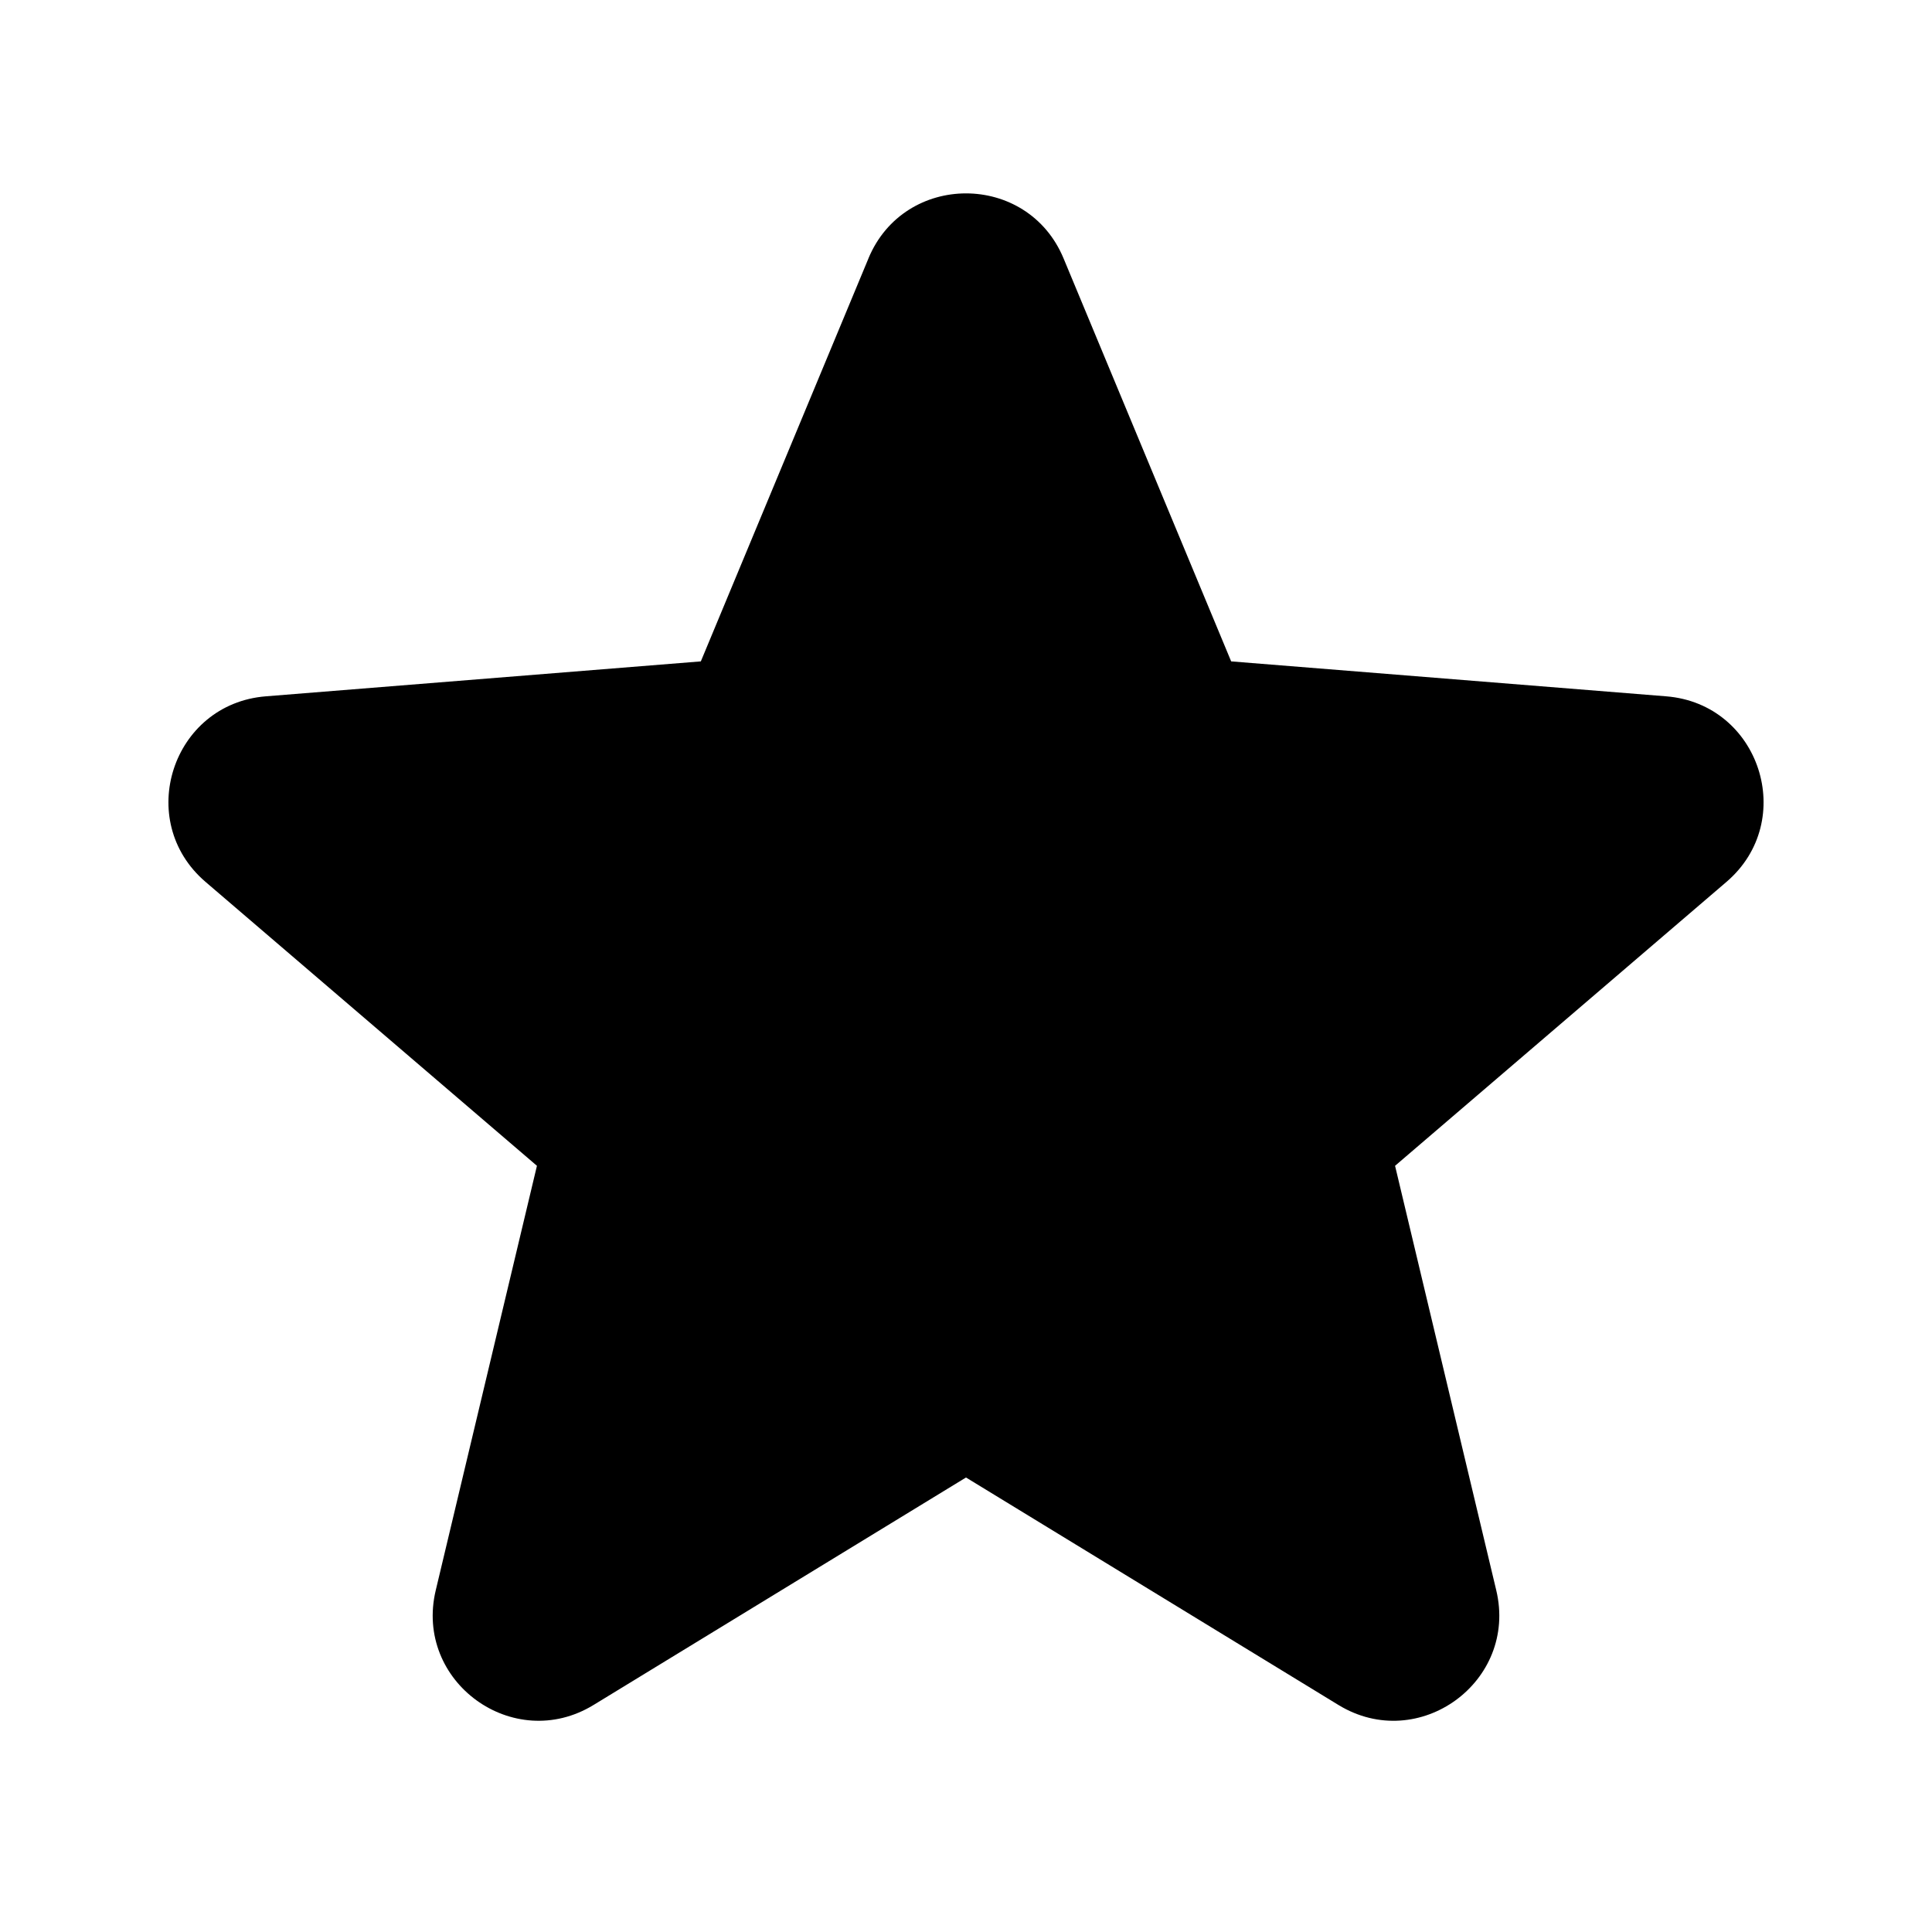
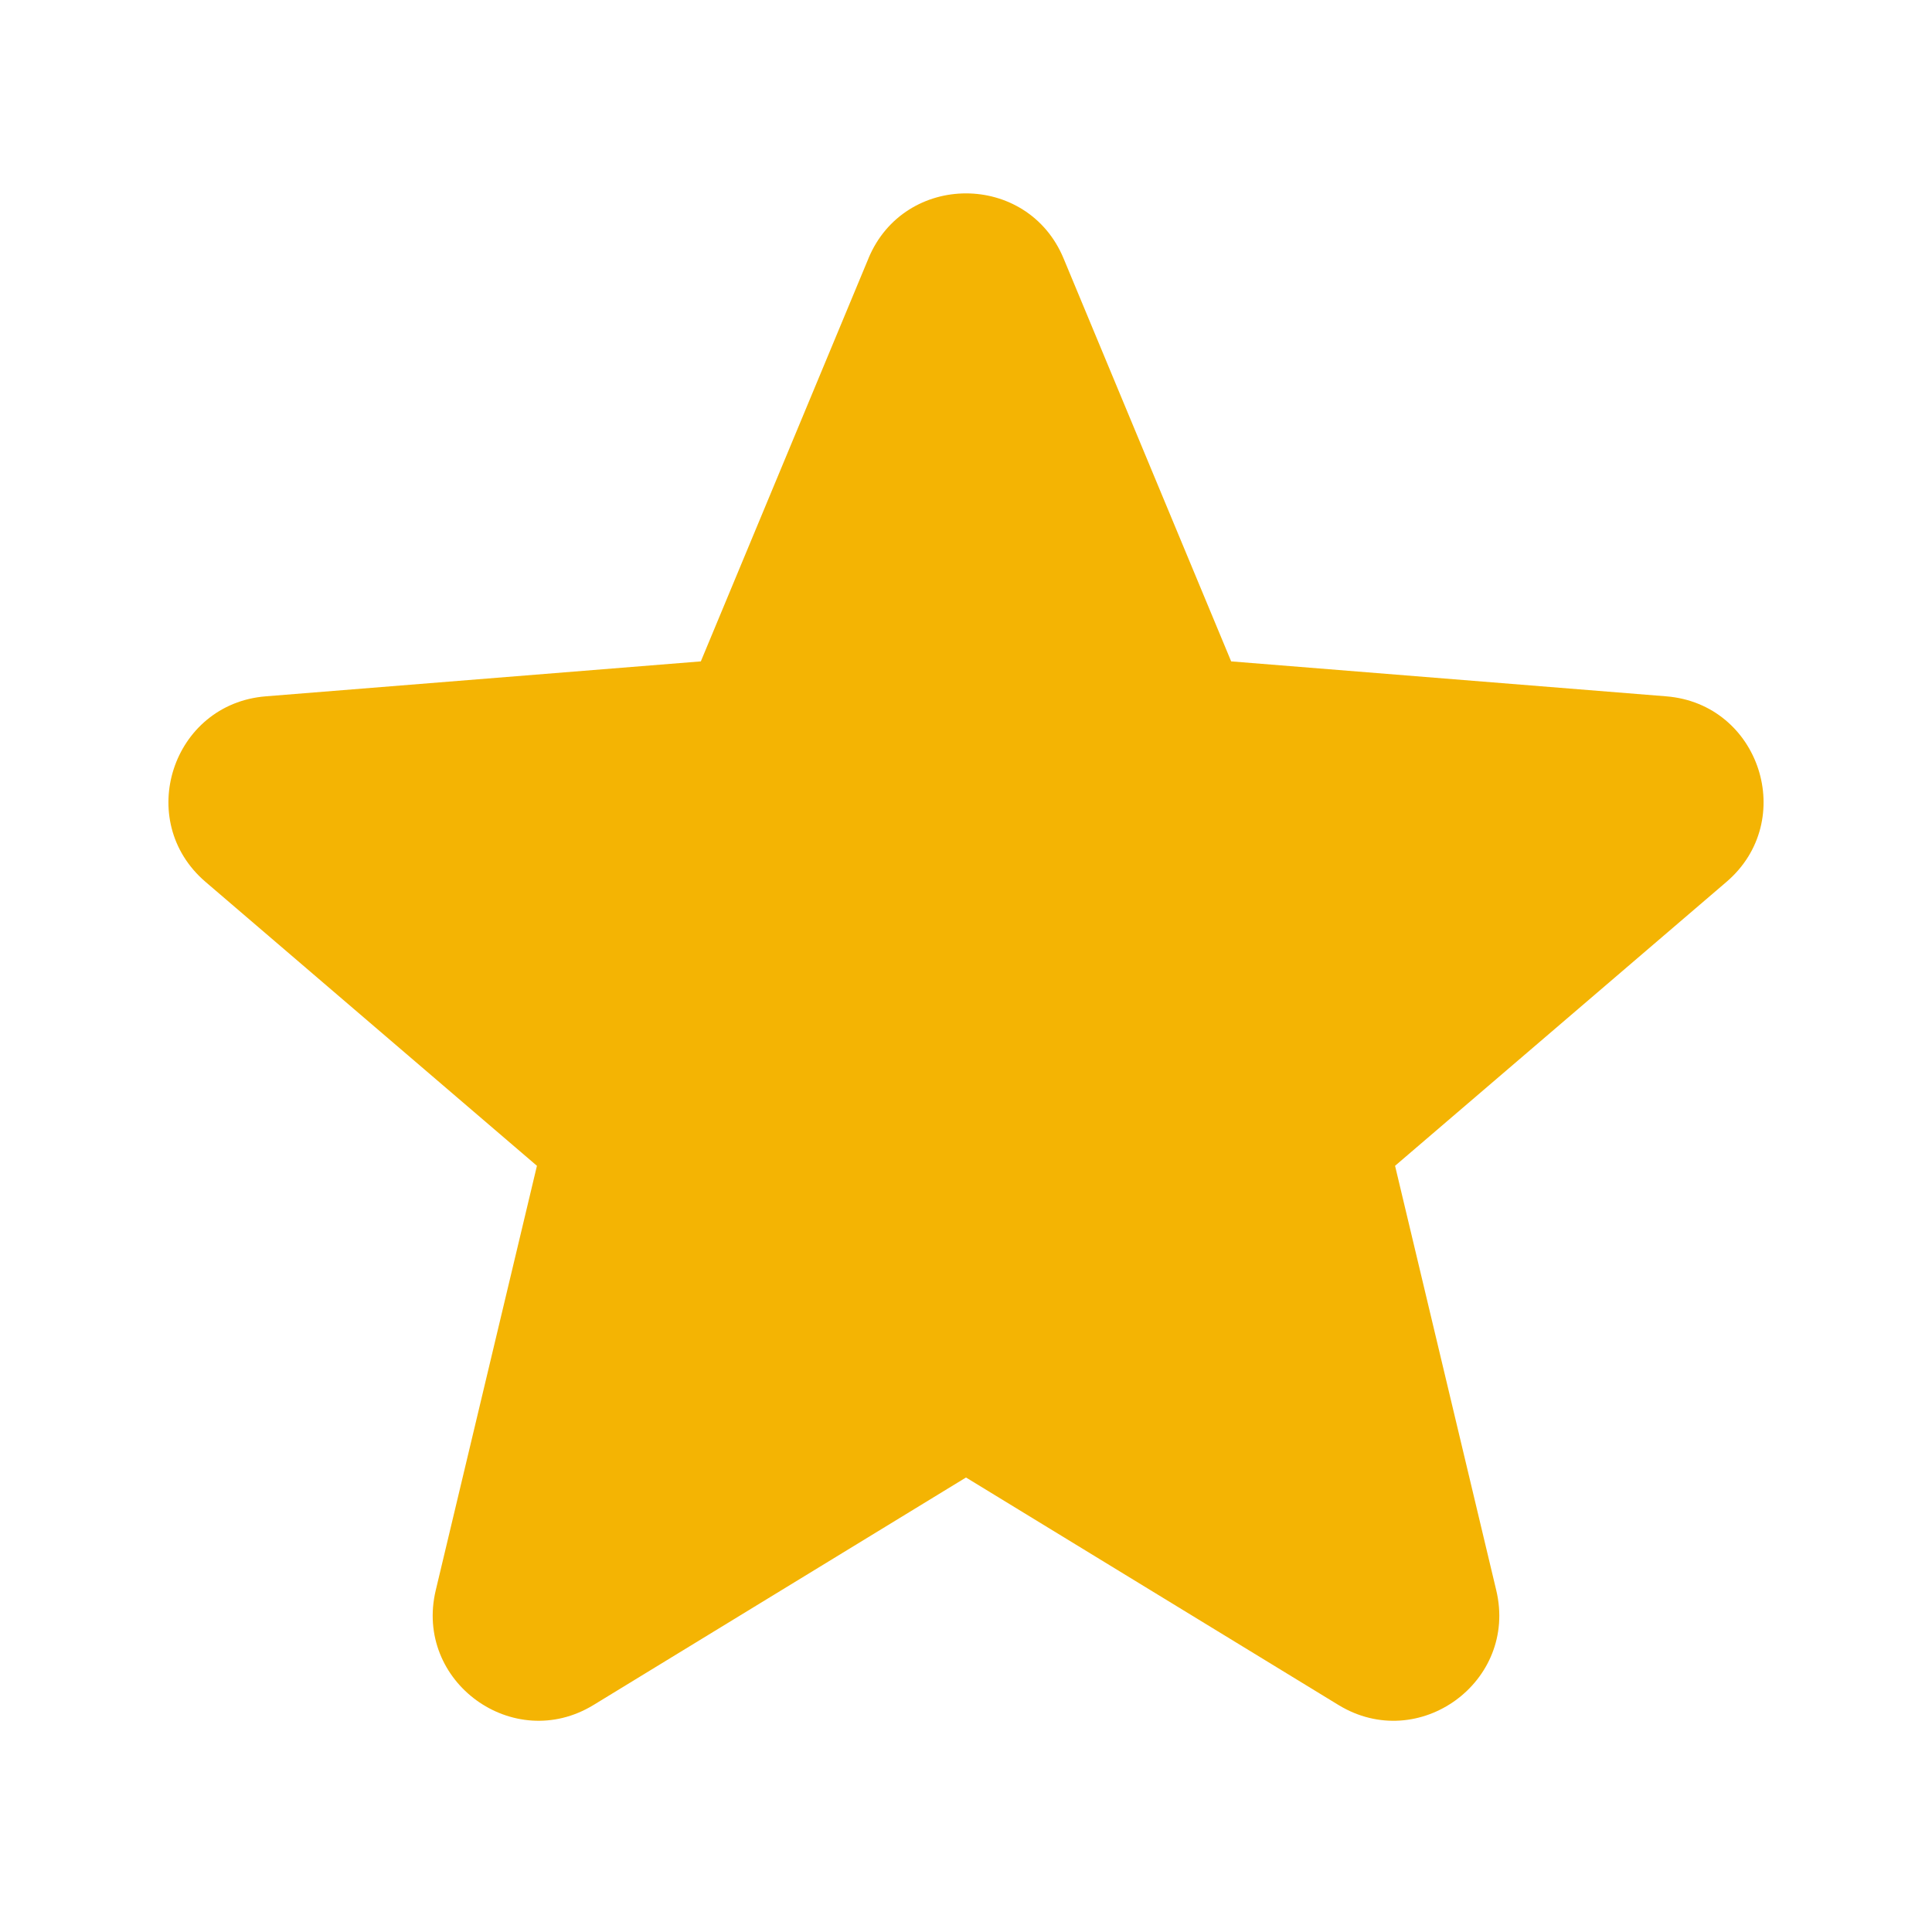
<svg xmlns="http://www.w3.org/2000/svg" viewBox="0 0 24 24" fill="currentColor" class="size-6">
-   <path fill-rule="evenodd" d="M10.788 3.21c.448-1.077 1.976-1.077 2.424 0l2.082 5.006 5.404.434c1.164.093 1.636 1.545.749 2.305l-4.117 3.527 1.257 5.273c.271 1.136-.964 2.033-1.96 1.425L12 18.354 7.373 21.18c-.996.608-2.231-.29-1.96-1.425l1.257-5.273-4.117-3.527c-.887-.76-.415-2.212.749-2.305l5.404-.434 2.082-5.005Z" clip-rule="evenodd" />
+   <path fill-rule="evenodd" fill="#f4b403" d="M10.788 3.21c.448-1.077 1.976-1.077 2.424 0l2.082 5.006 5.404.434c1.164.093 1.636 1.545.749 2.305l-4.117 3.527 1.257 5.273c.271 1.136-.964 2.033-1.96 1.425L12 18.354 7.373 21.18c-.996.608-2.231-.29-1.96-1.425l1.257-5.273-4.117-3.527c-.887-.76-.415-2.212.749-2.305l5.404-.434 2.082-5.005Z" clip-rule="evenodd" />
</svg>
